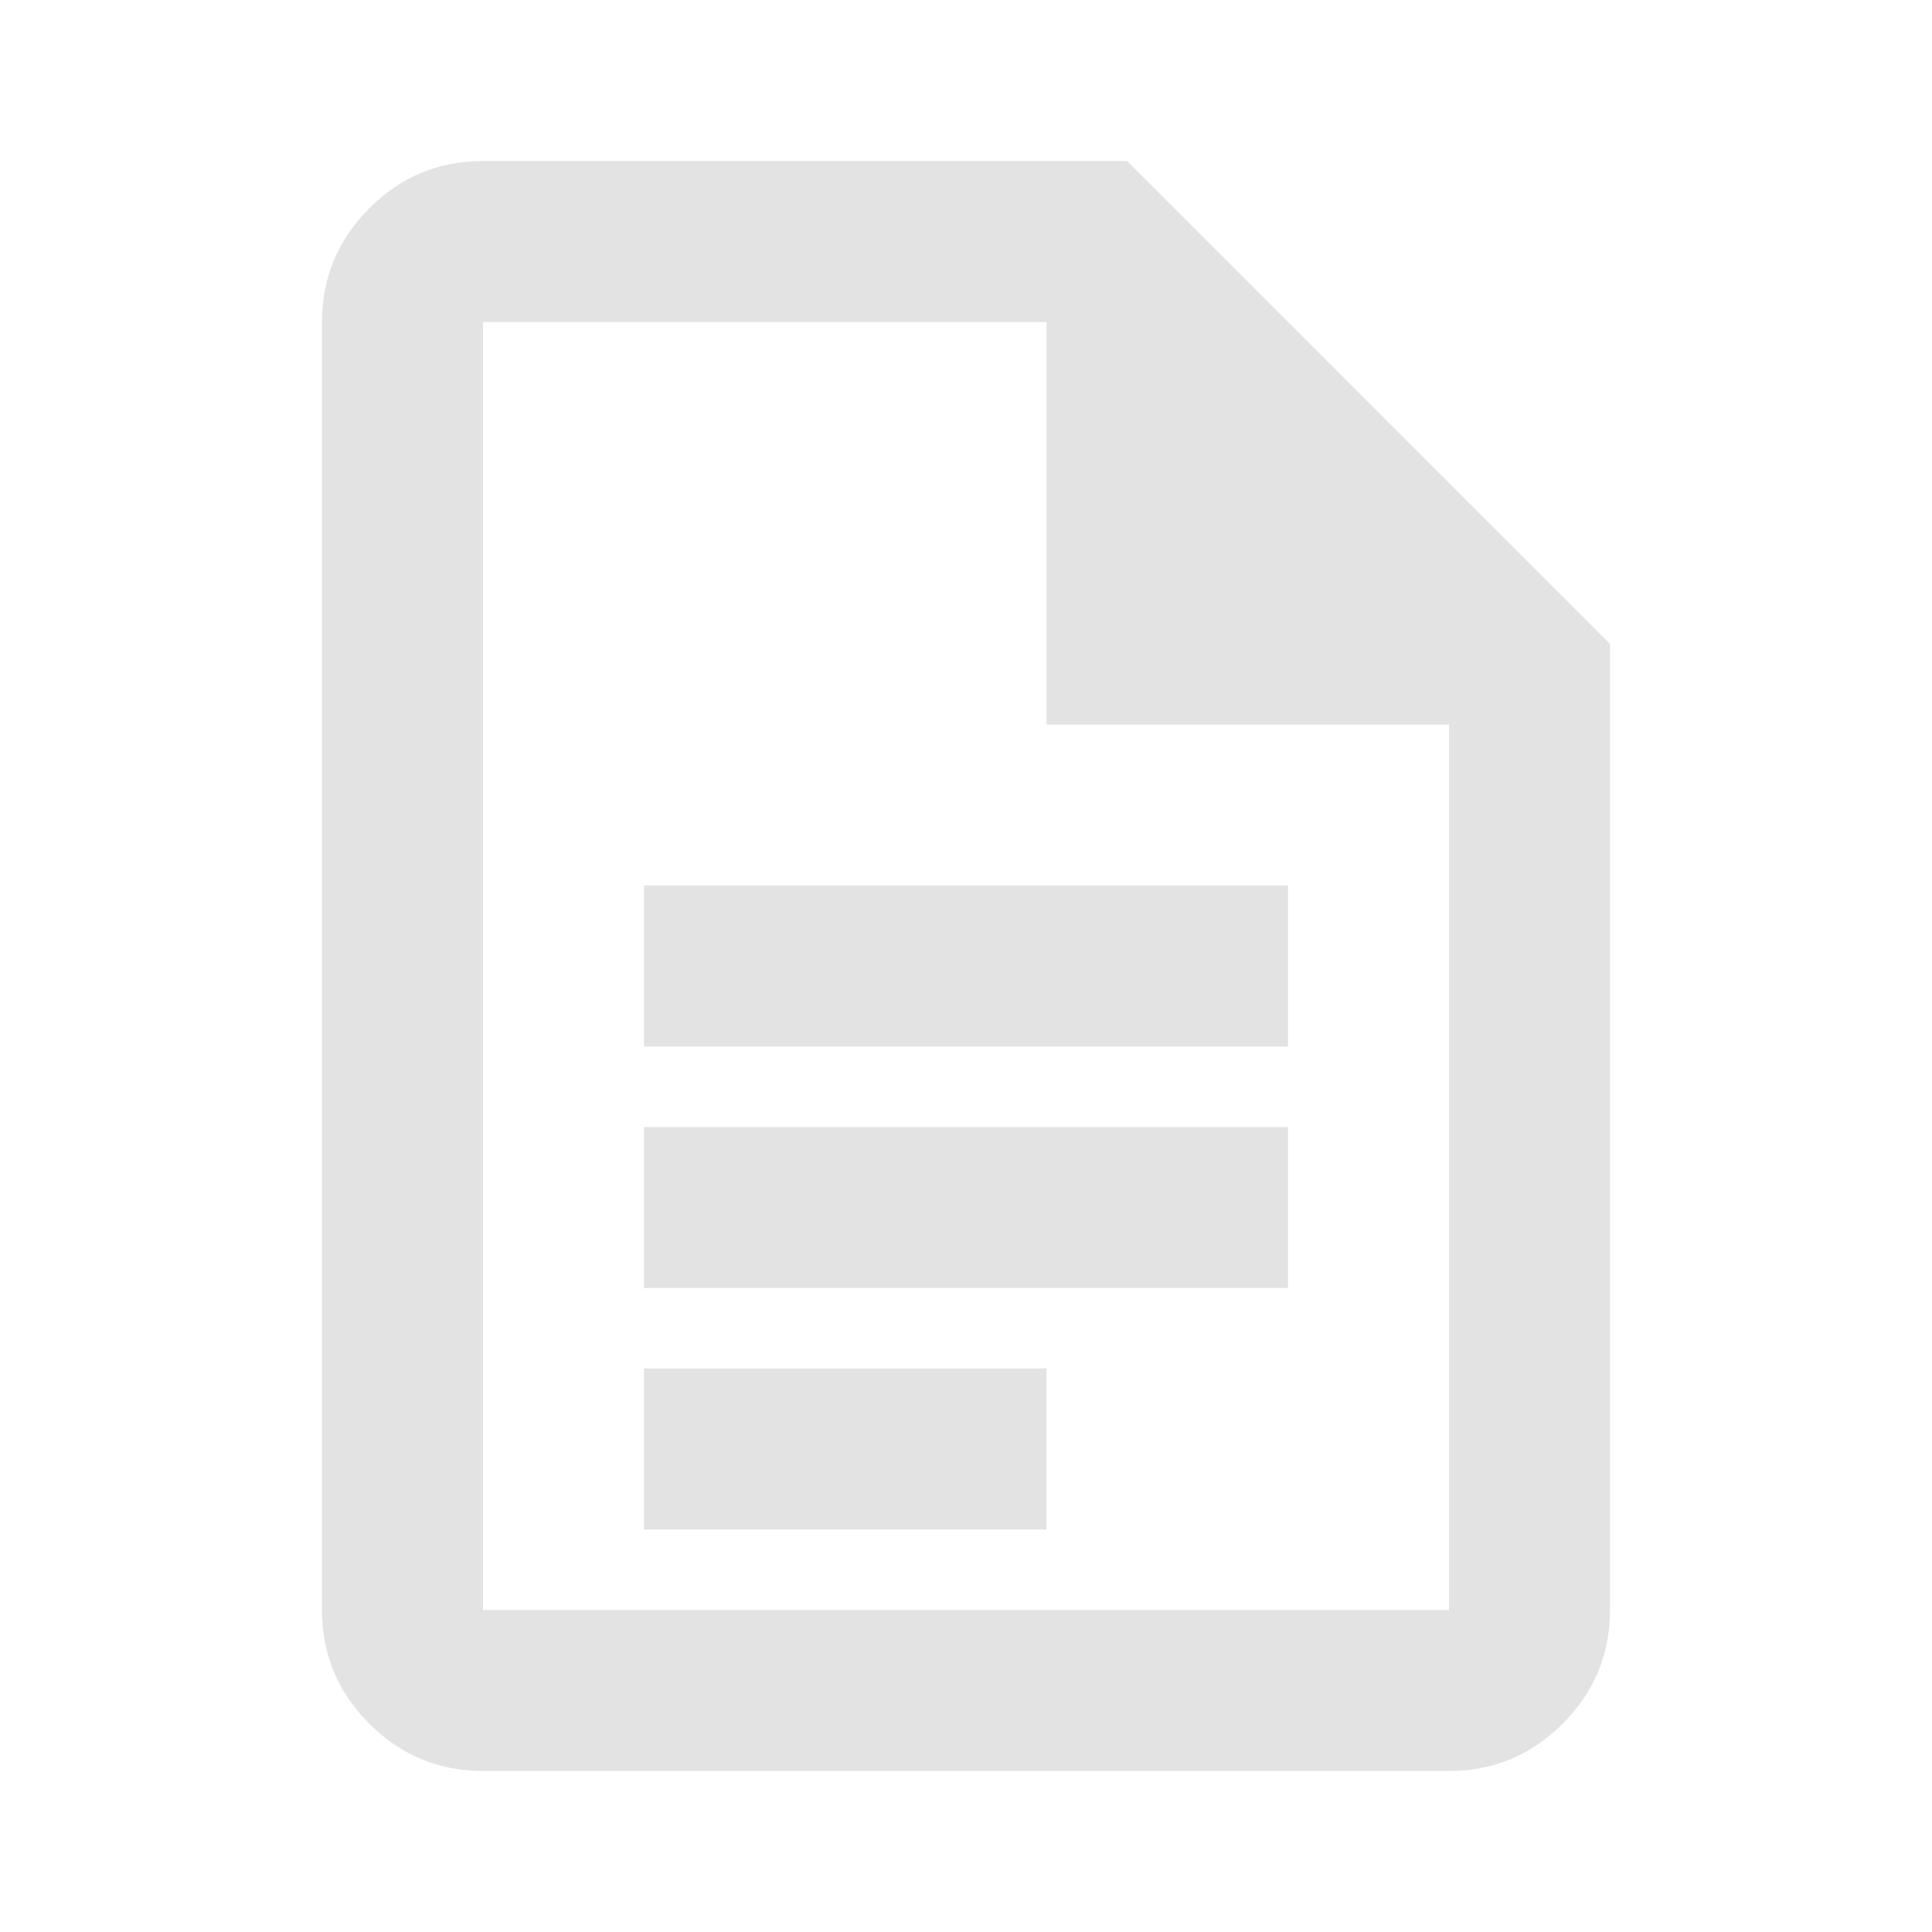
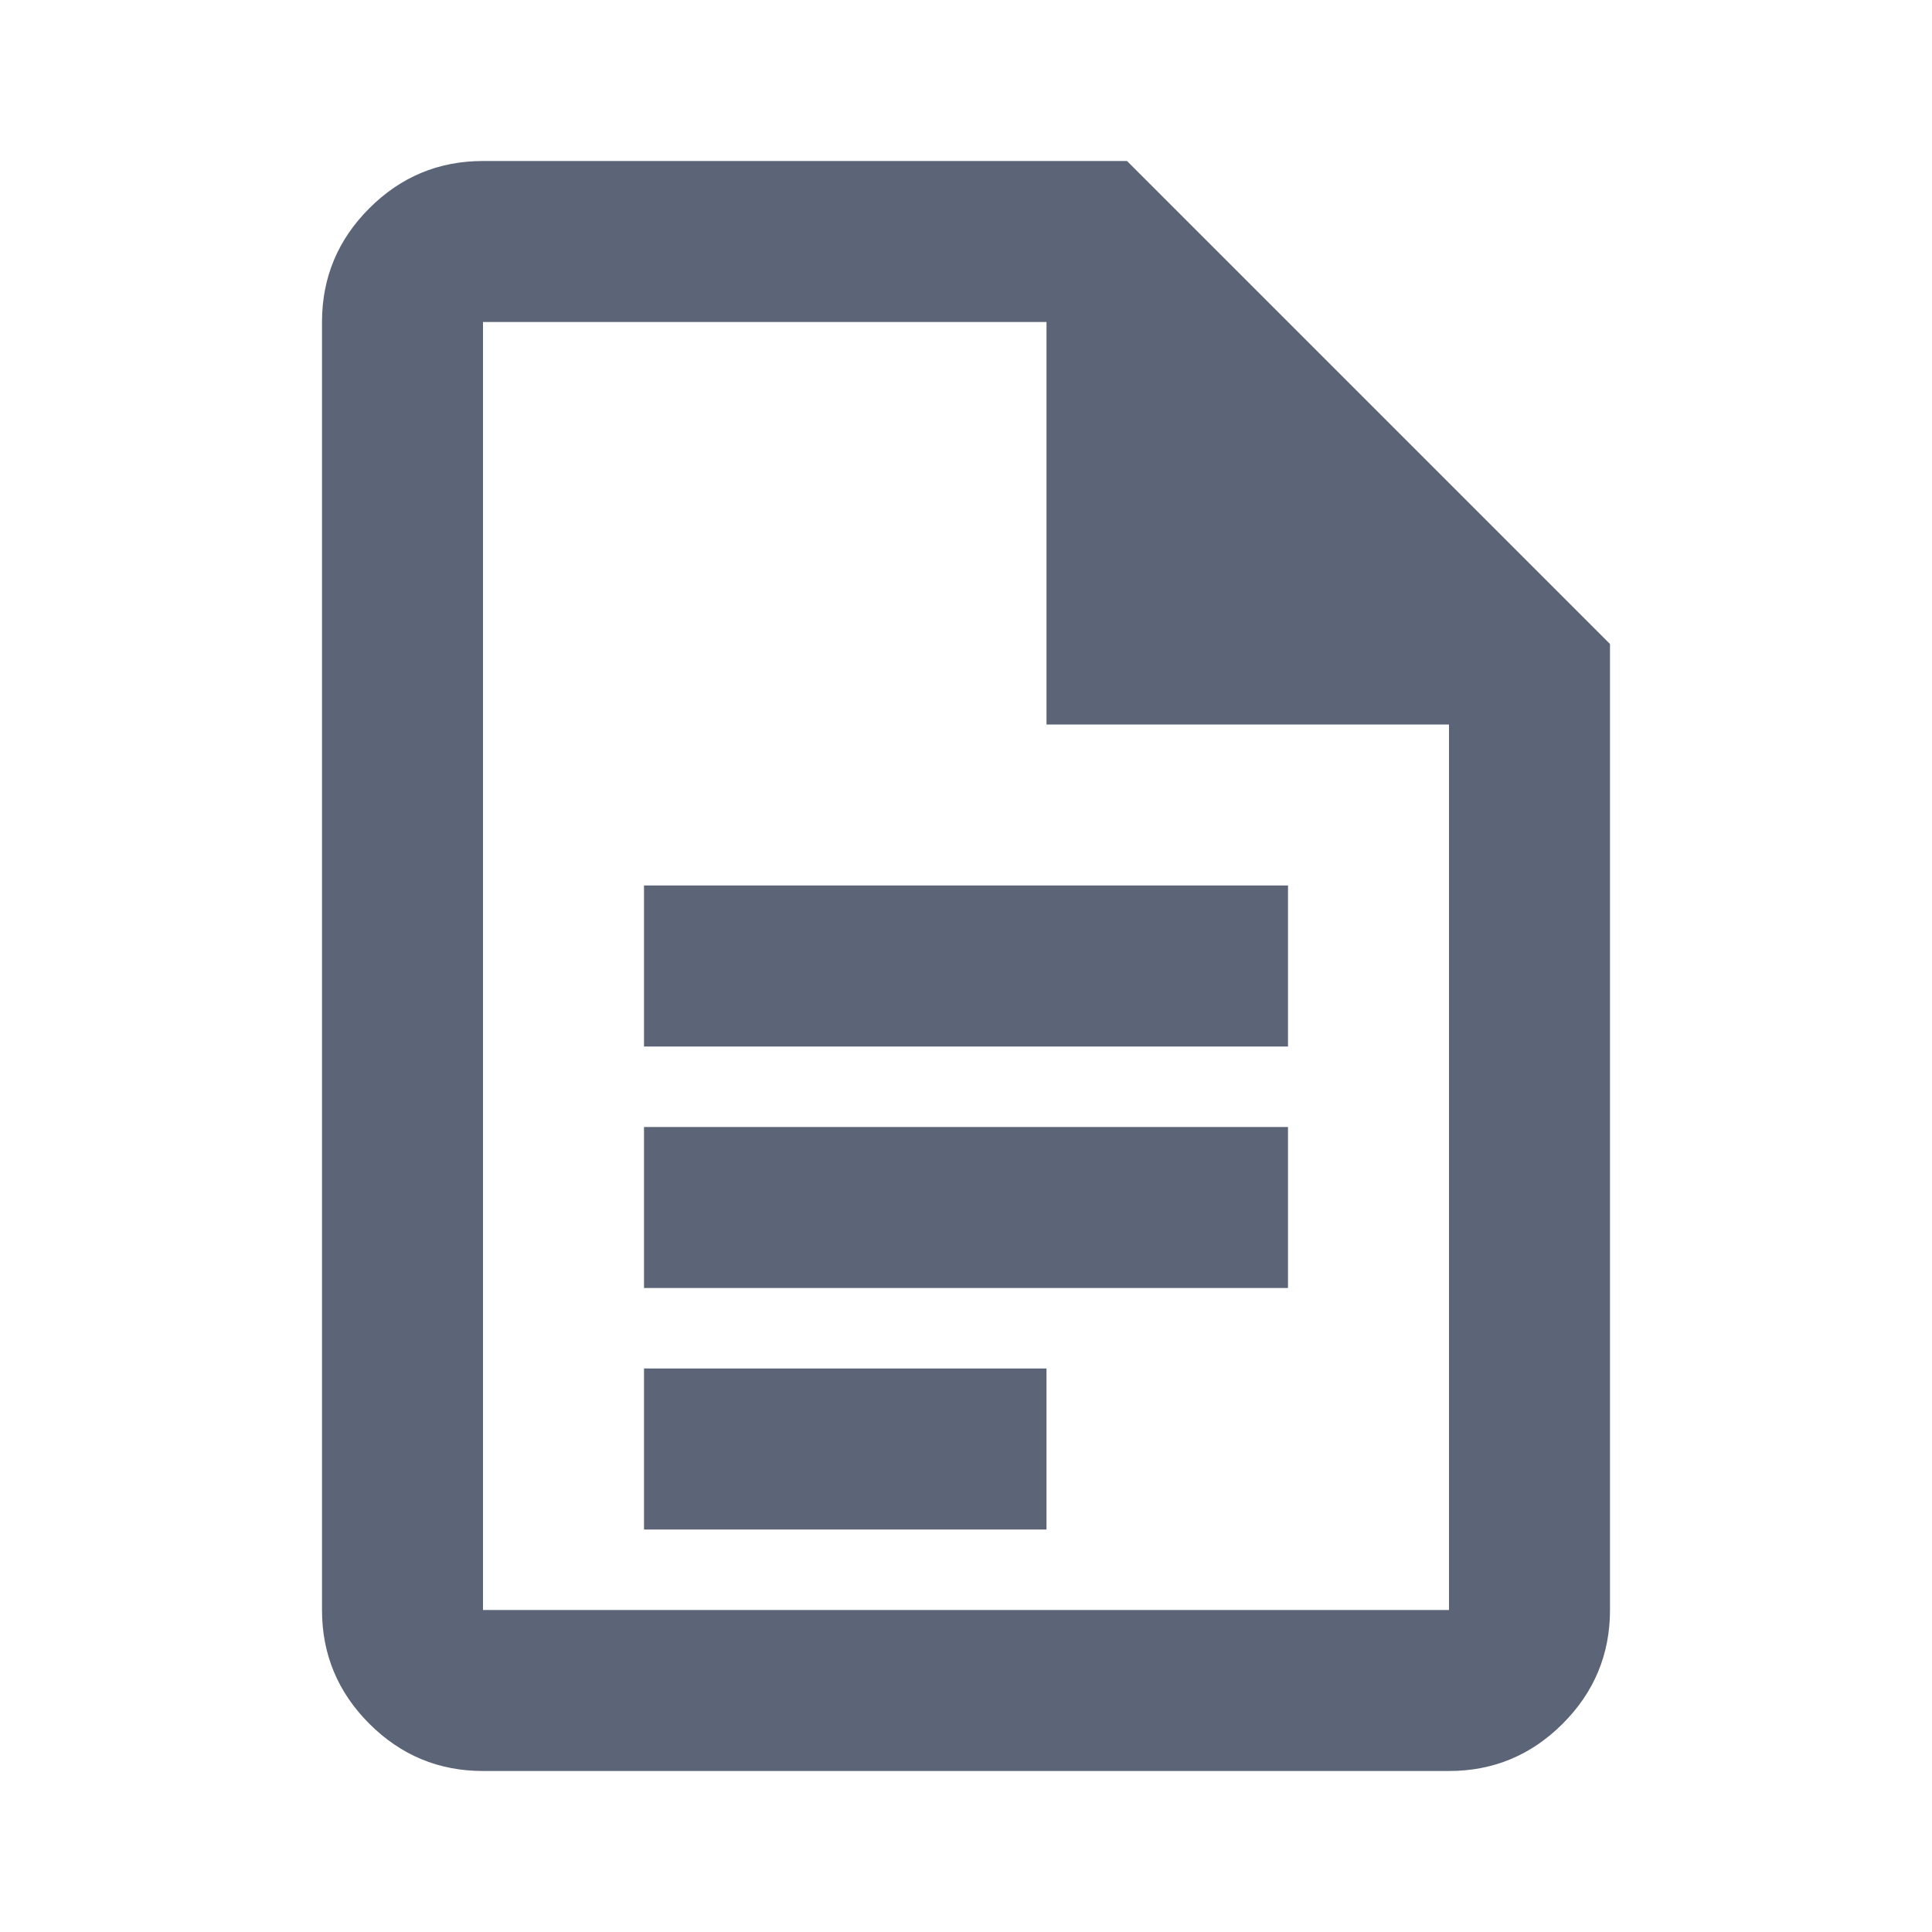
- <svg xmlns="http://www.w3.org/2000/svg" height="24px" viewBox="0 -960 960 960" width="24px" fill="#e3e3e3">
+ <svg xmlns="http://www.w3.org/2000/svg" height="24" viewBox="0 -960 960 960" width="24" fill="#5c6577">
  <path d="M320-440h320v-80H320v80Zm0 120h320v-80H320v80Zm0 120h200v-80H320v80ZM240-80q-33 0-56.5-23.5T160-160v-640q0-33 23.5-56.5T240-880h320l240 240v480q0 33-23.5 56.5T720-80H240Zm280-520v-200H240v640h480v-440H520ZM240-800v200-200 640-640Z" />
</svg>
